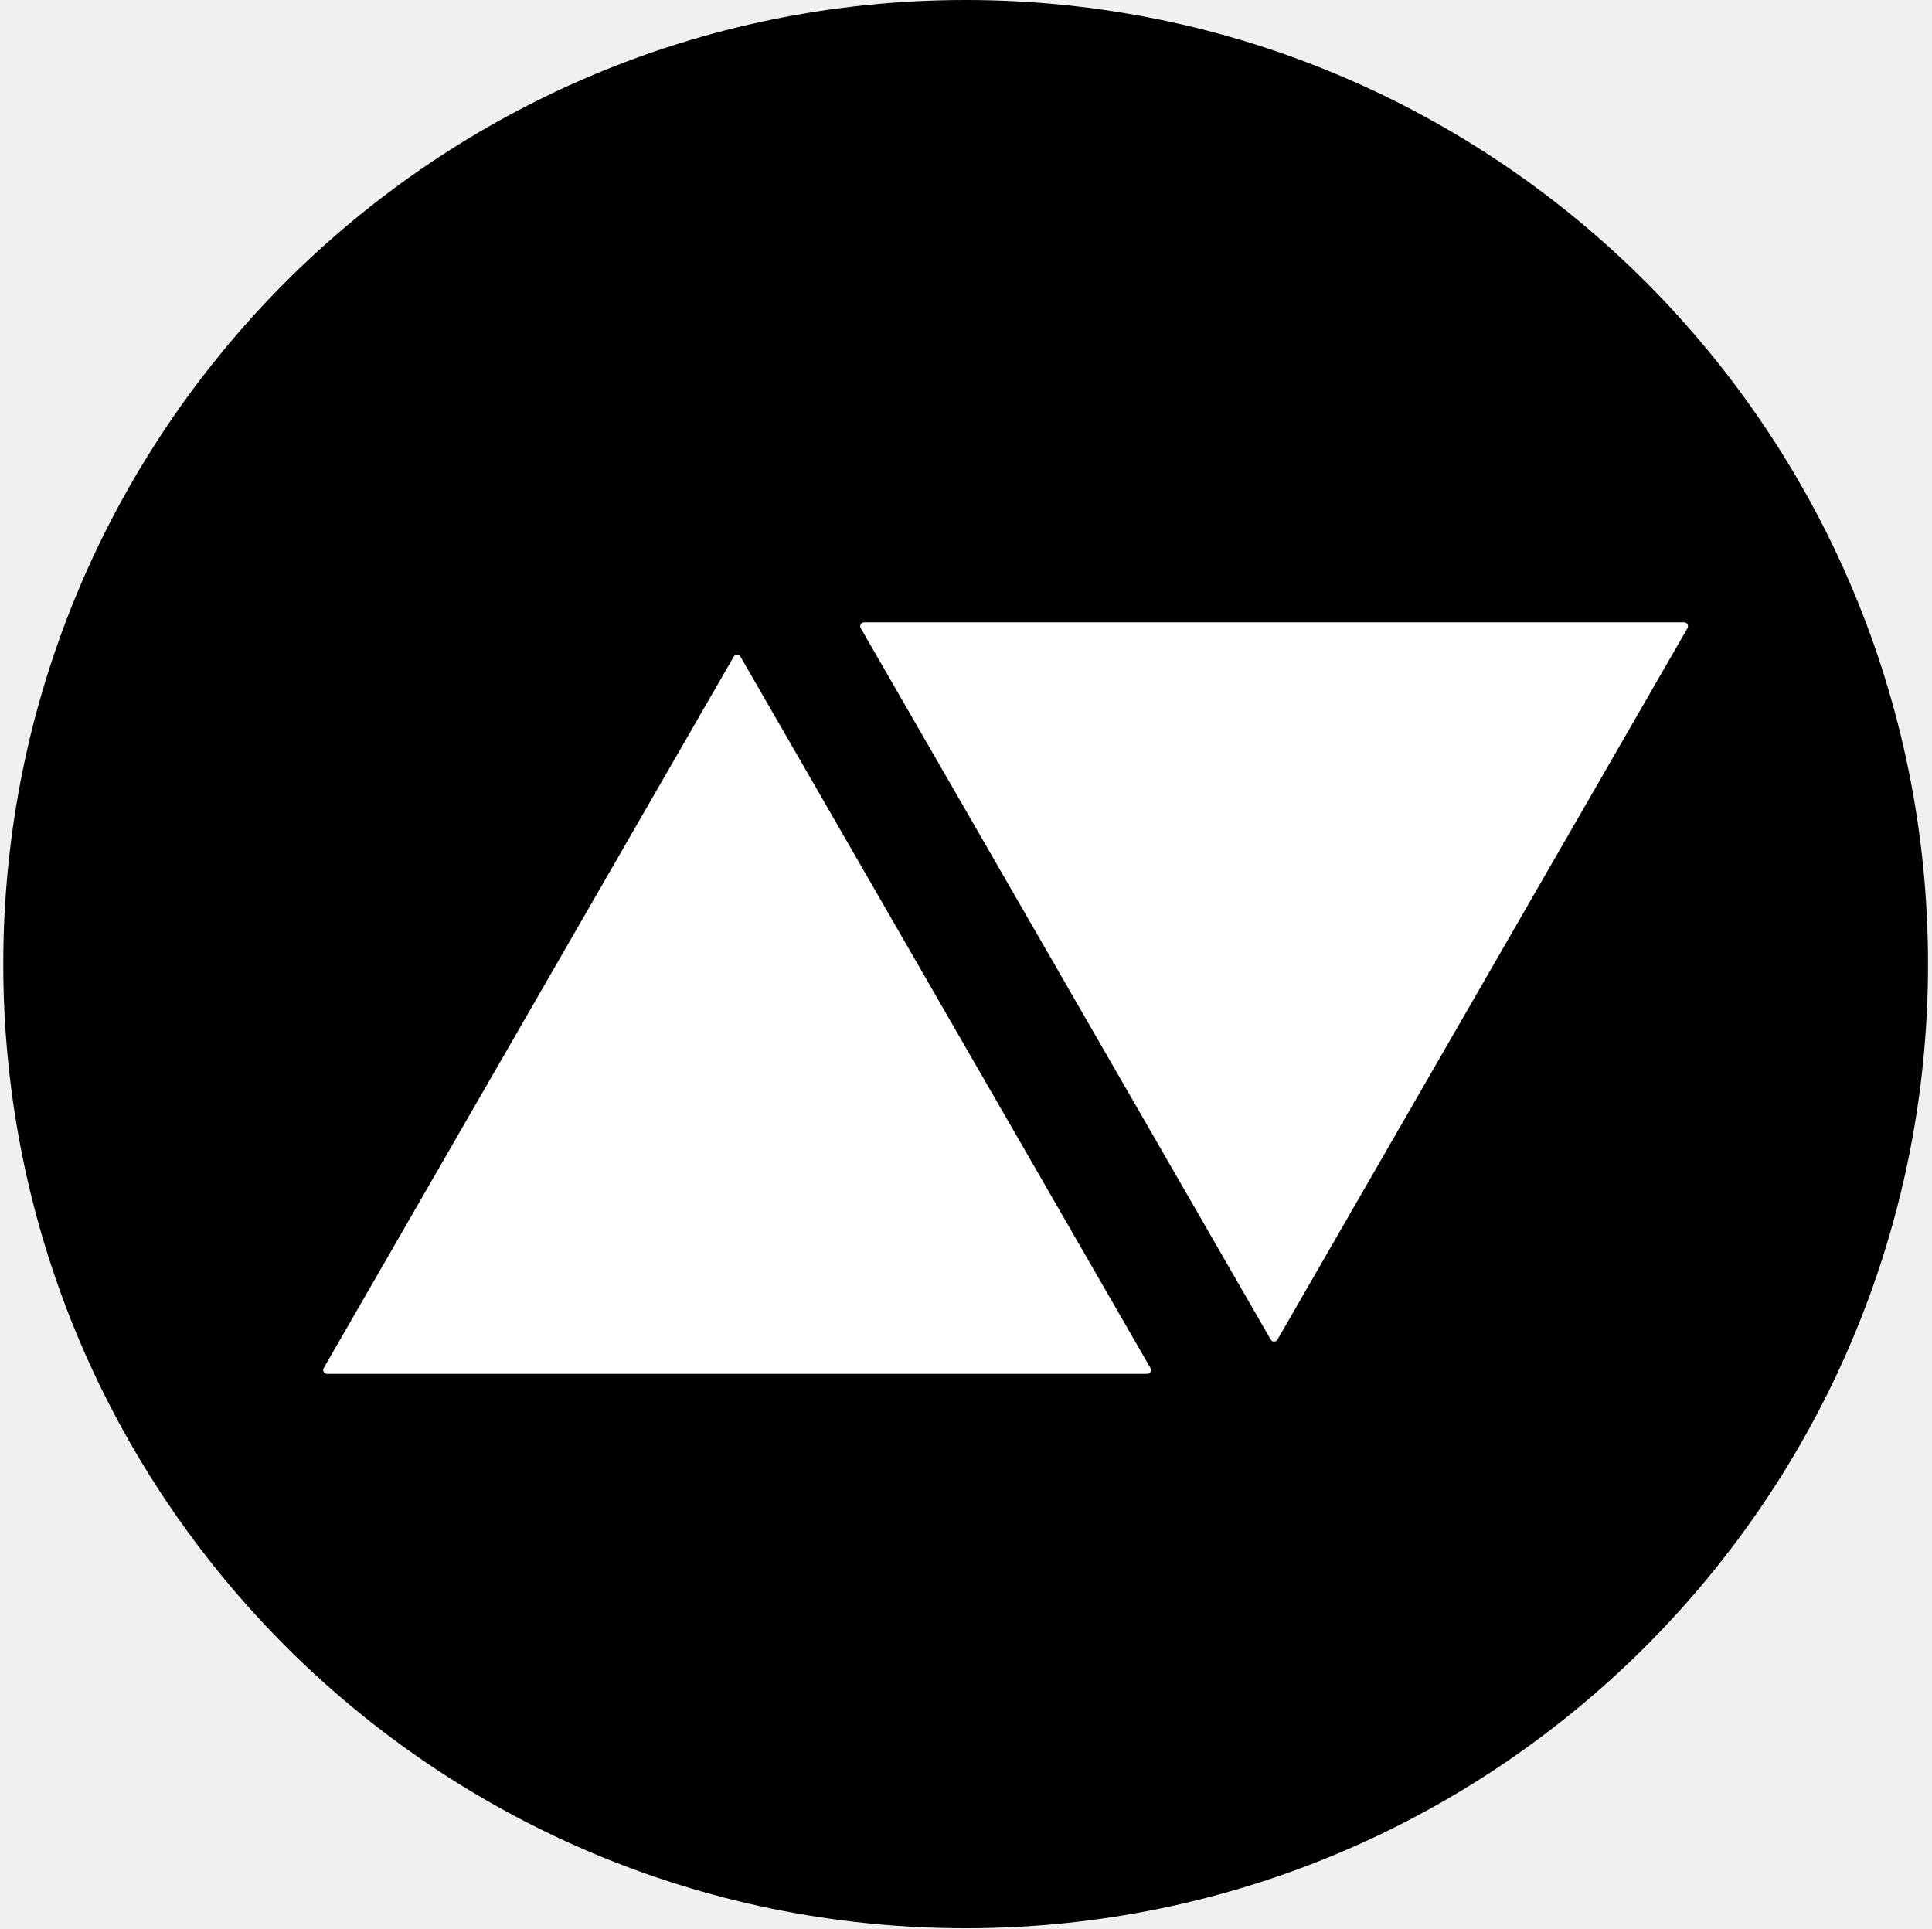
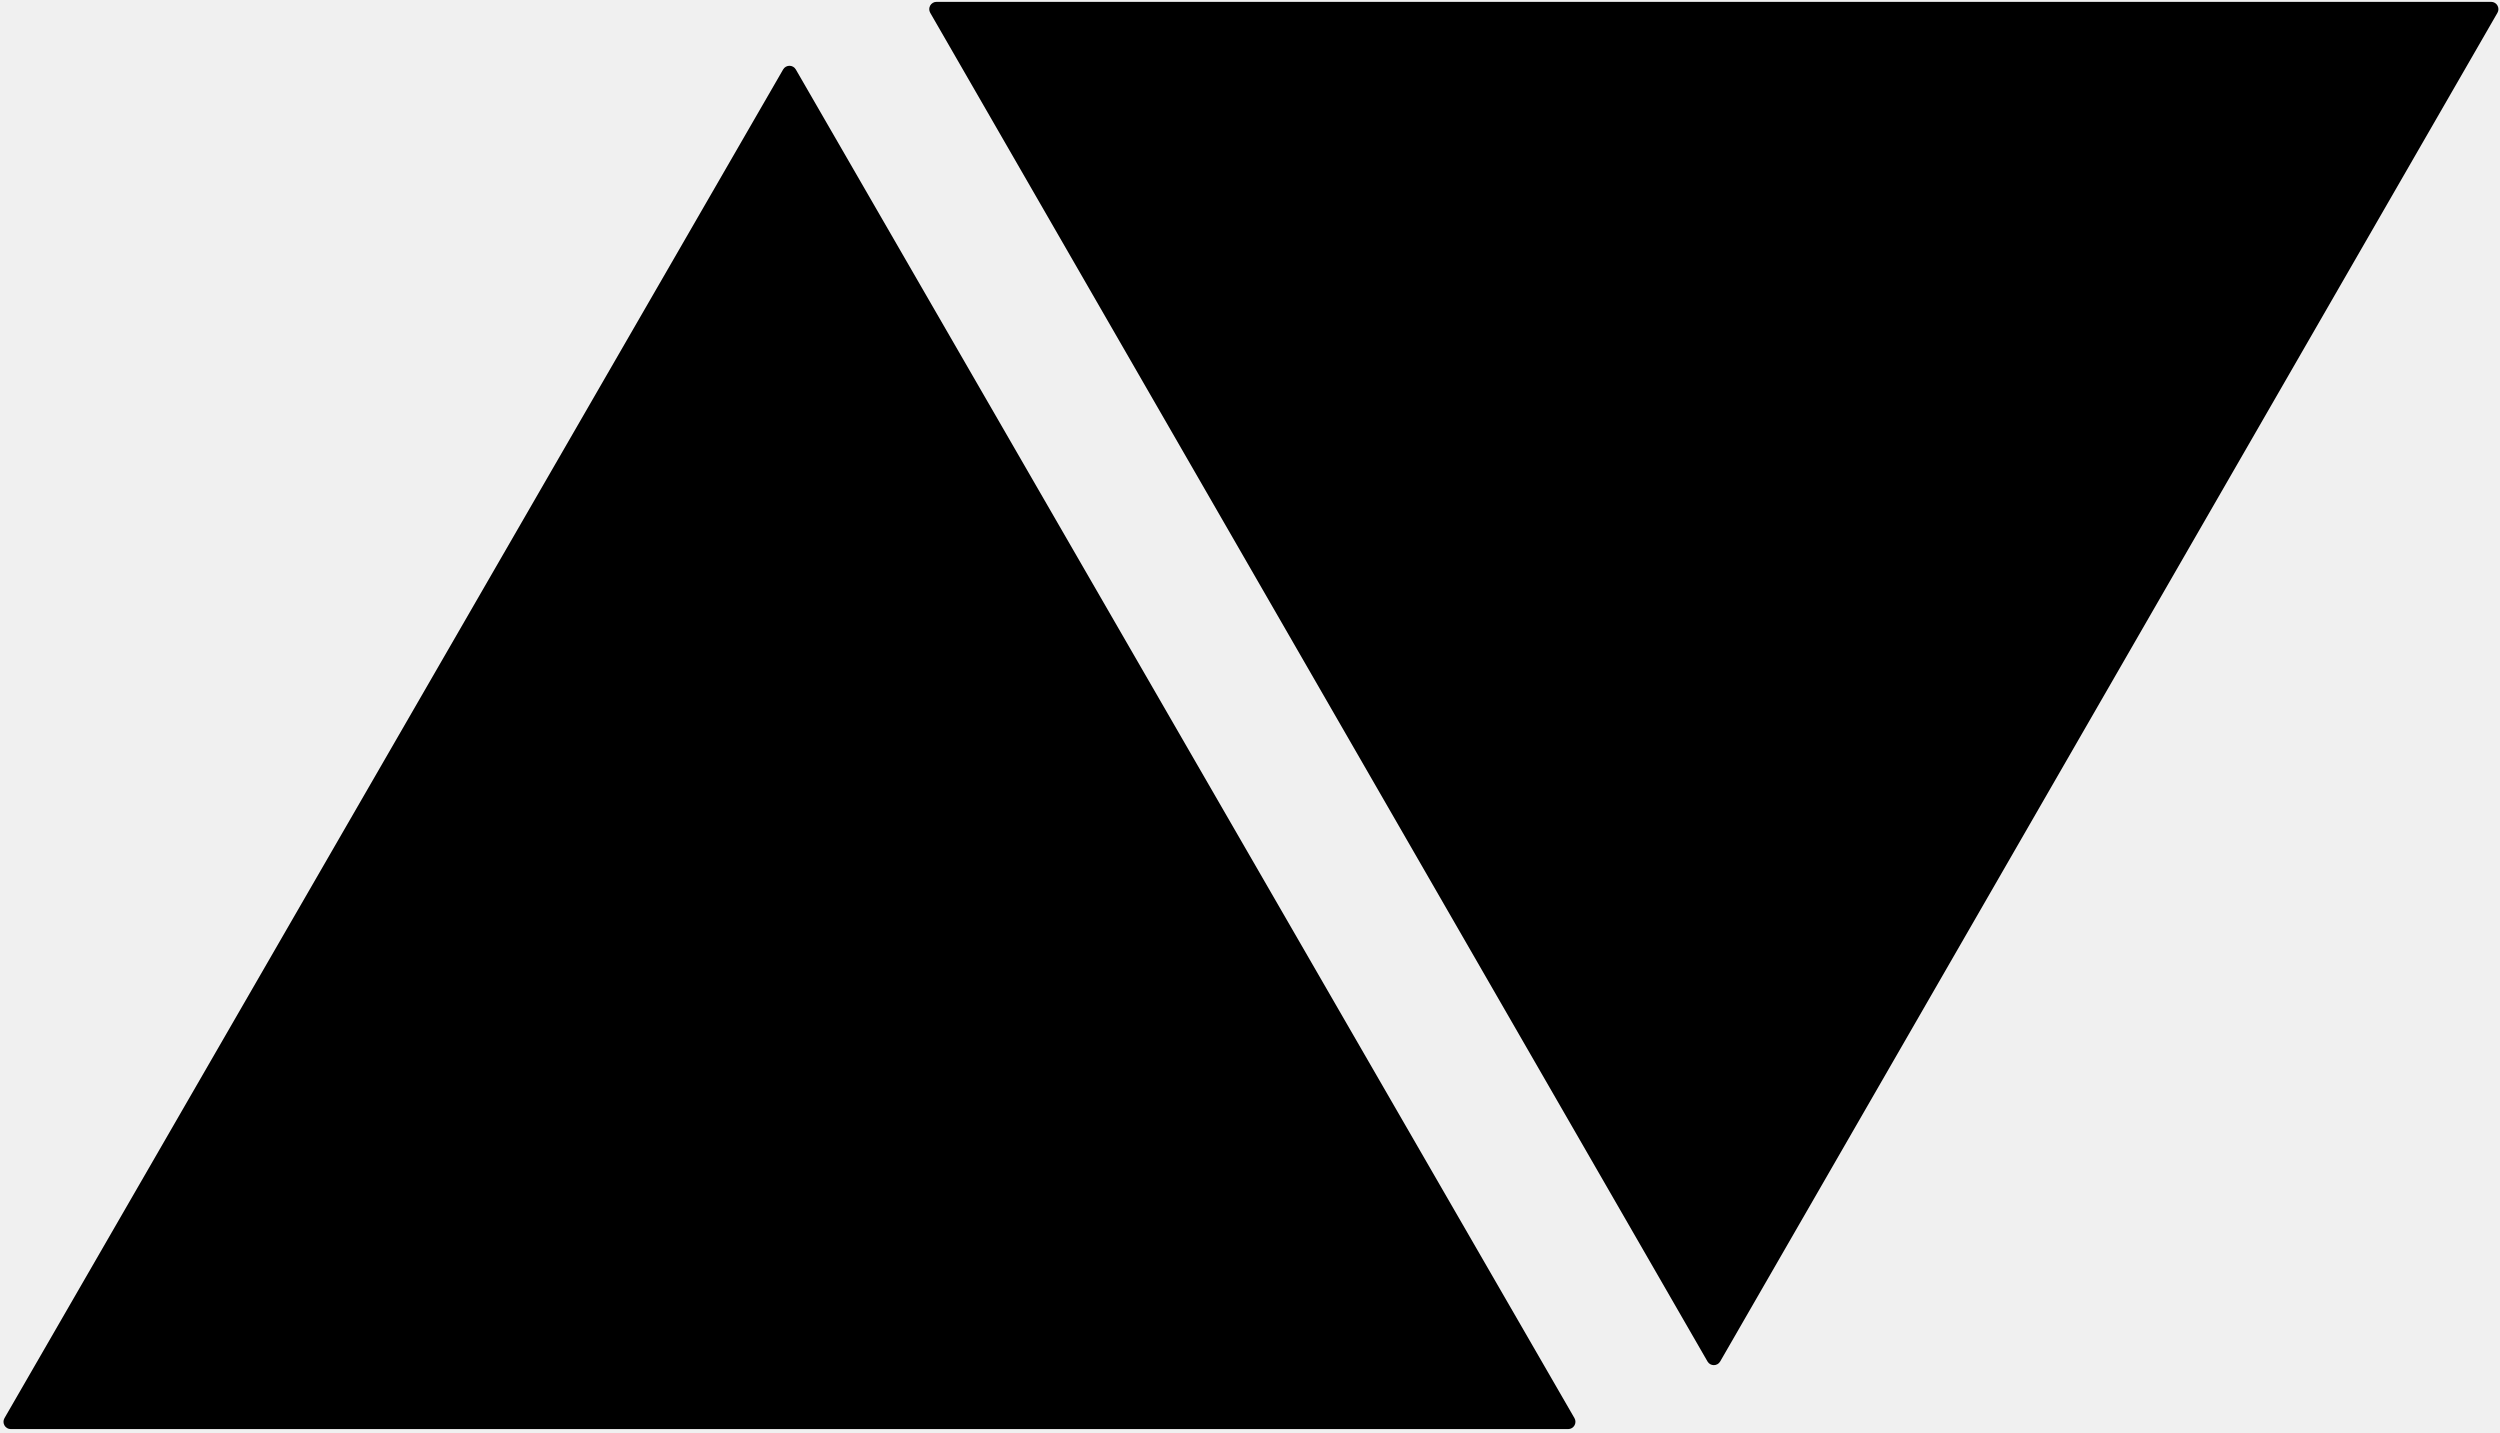
- <svg xmlns="http://www.w3.org/2000/svg" width="501" height="500" viewBox="0 0 501 500" fill="none">
-   <ellipse cx="250.412" cy="250" rx="249.56" ry="250" fill="currentColor" />
-   <path d="M190.275 170.253C190.66 169.586 191.623 169.586 192.008 170.253L298.34 354.751C298.724 355.417 298.243 356.25 297.474 356.25H84.809C84.04 356.25 83.559 355.417 83.943 354.751L190.275 170.253Z" fill="white" />
-   <path d="M223.201 162.878C222.817 162.211 223.297 161.378 224.066 161.378L436.73 161.378C437.5 161.378 437.981 162.212 437.597 162.879L331.264 347.377C330.88 348.044 329.918 348.043 329.533 347.376L223.201 162.878Z" fill="white" />
+ <svg xmlns="http://www.w3.org/2000/svg" width="342" height="196" viewBox="0 0 342 196" fill="none">
+   <path d="M107.134 9.5C107.519 8.833 108.481 8.833 108.866 9.5L215.387 194C215.772 194.667 215.291 195.5 214.521 195.5H1.479C0.709 195.5 0.228 194.667 0.613 194L107.134 9.5Z" fill="currentColor" />
+   <path d="M127.255 1.754C126.87 1.086 127.35 0.253 128.119 0.253L340.784 0.253C341.553 0.253 342.035 1.087 341.65 1.754L235.318 186.252C234.933 186.919 233.972 186.918 233.587 186.251L127.255 1.754Z" fill="currentColor" />
</svg>
